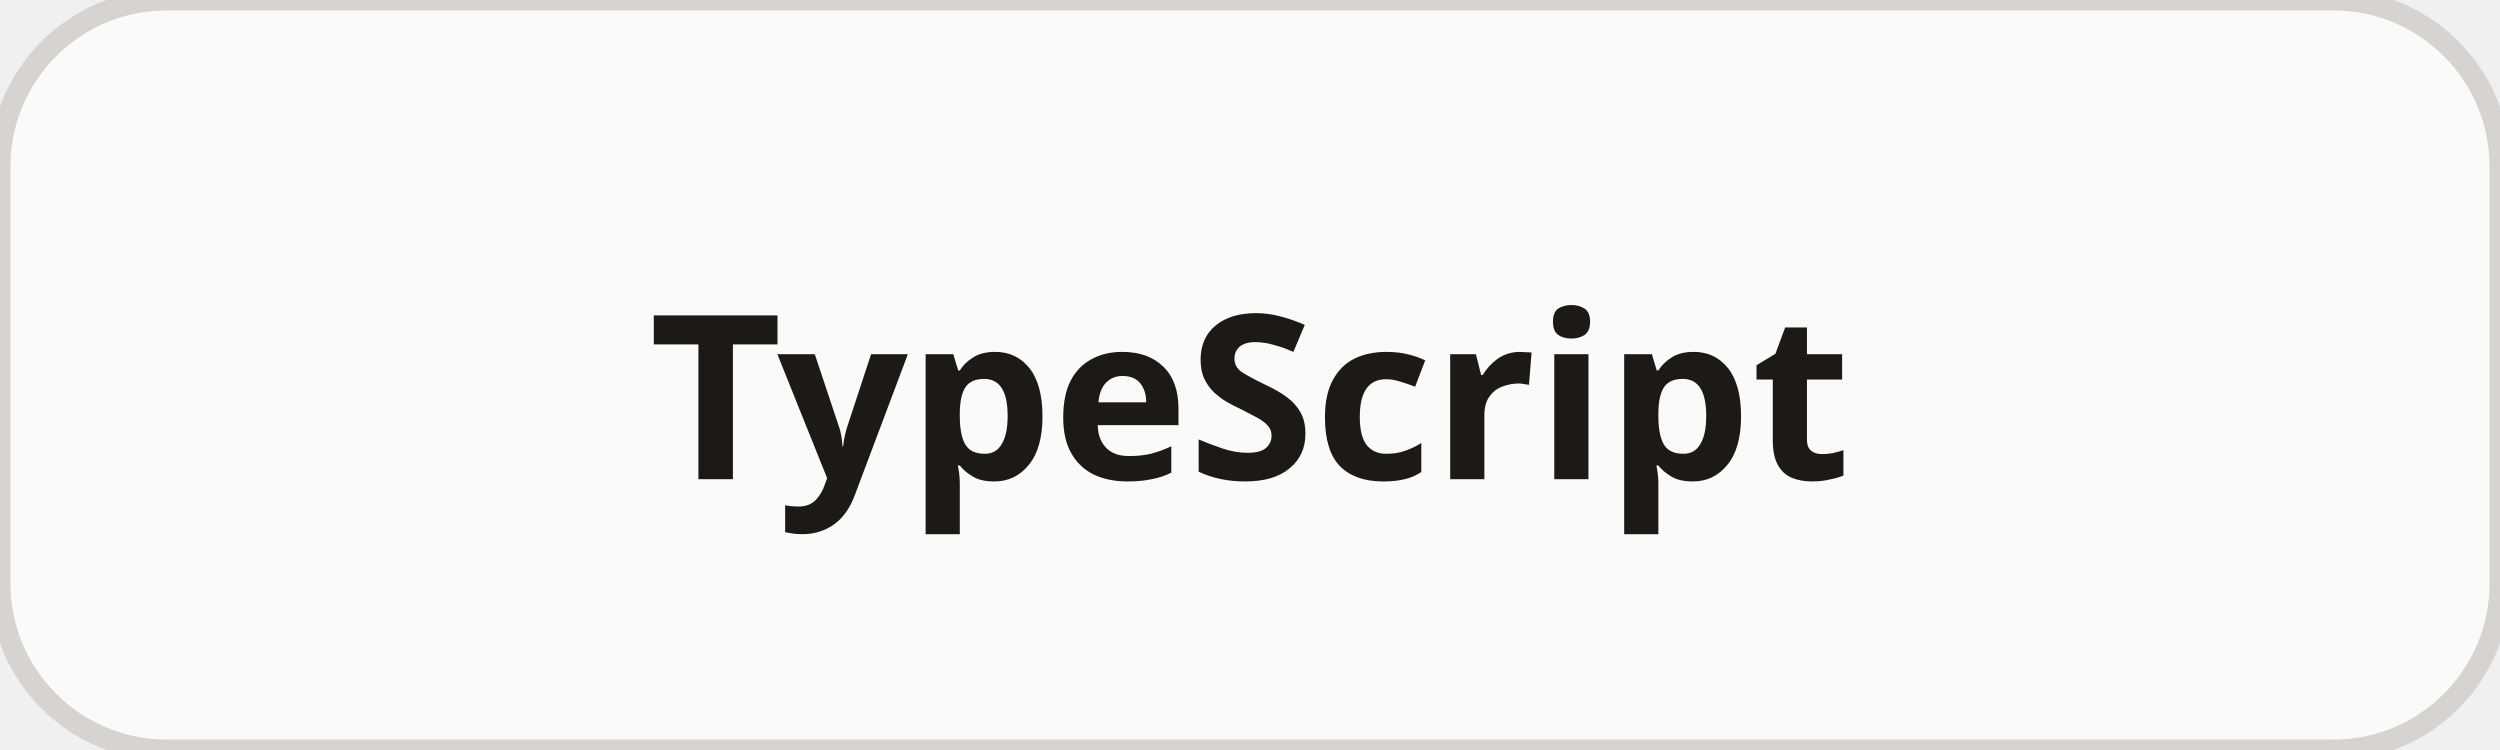
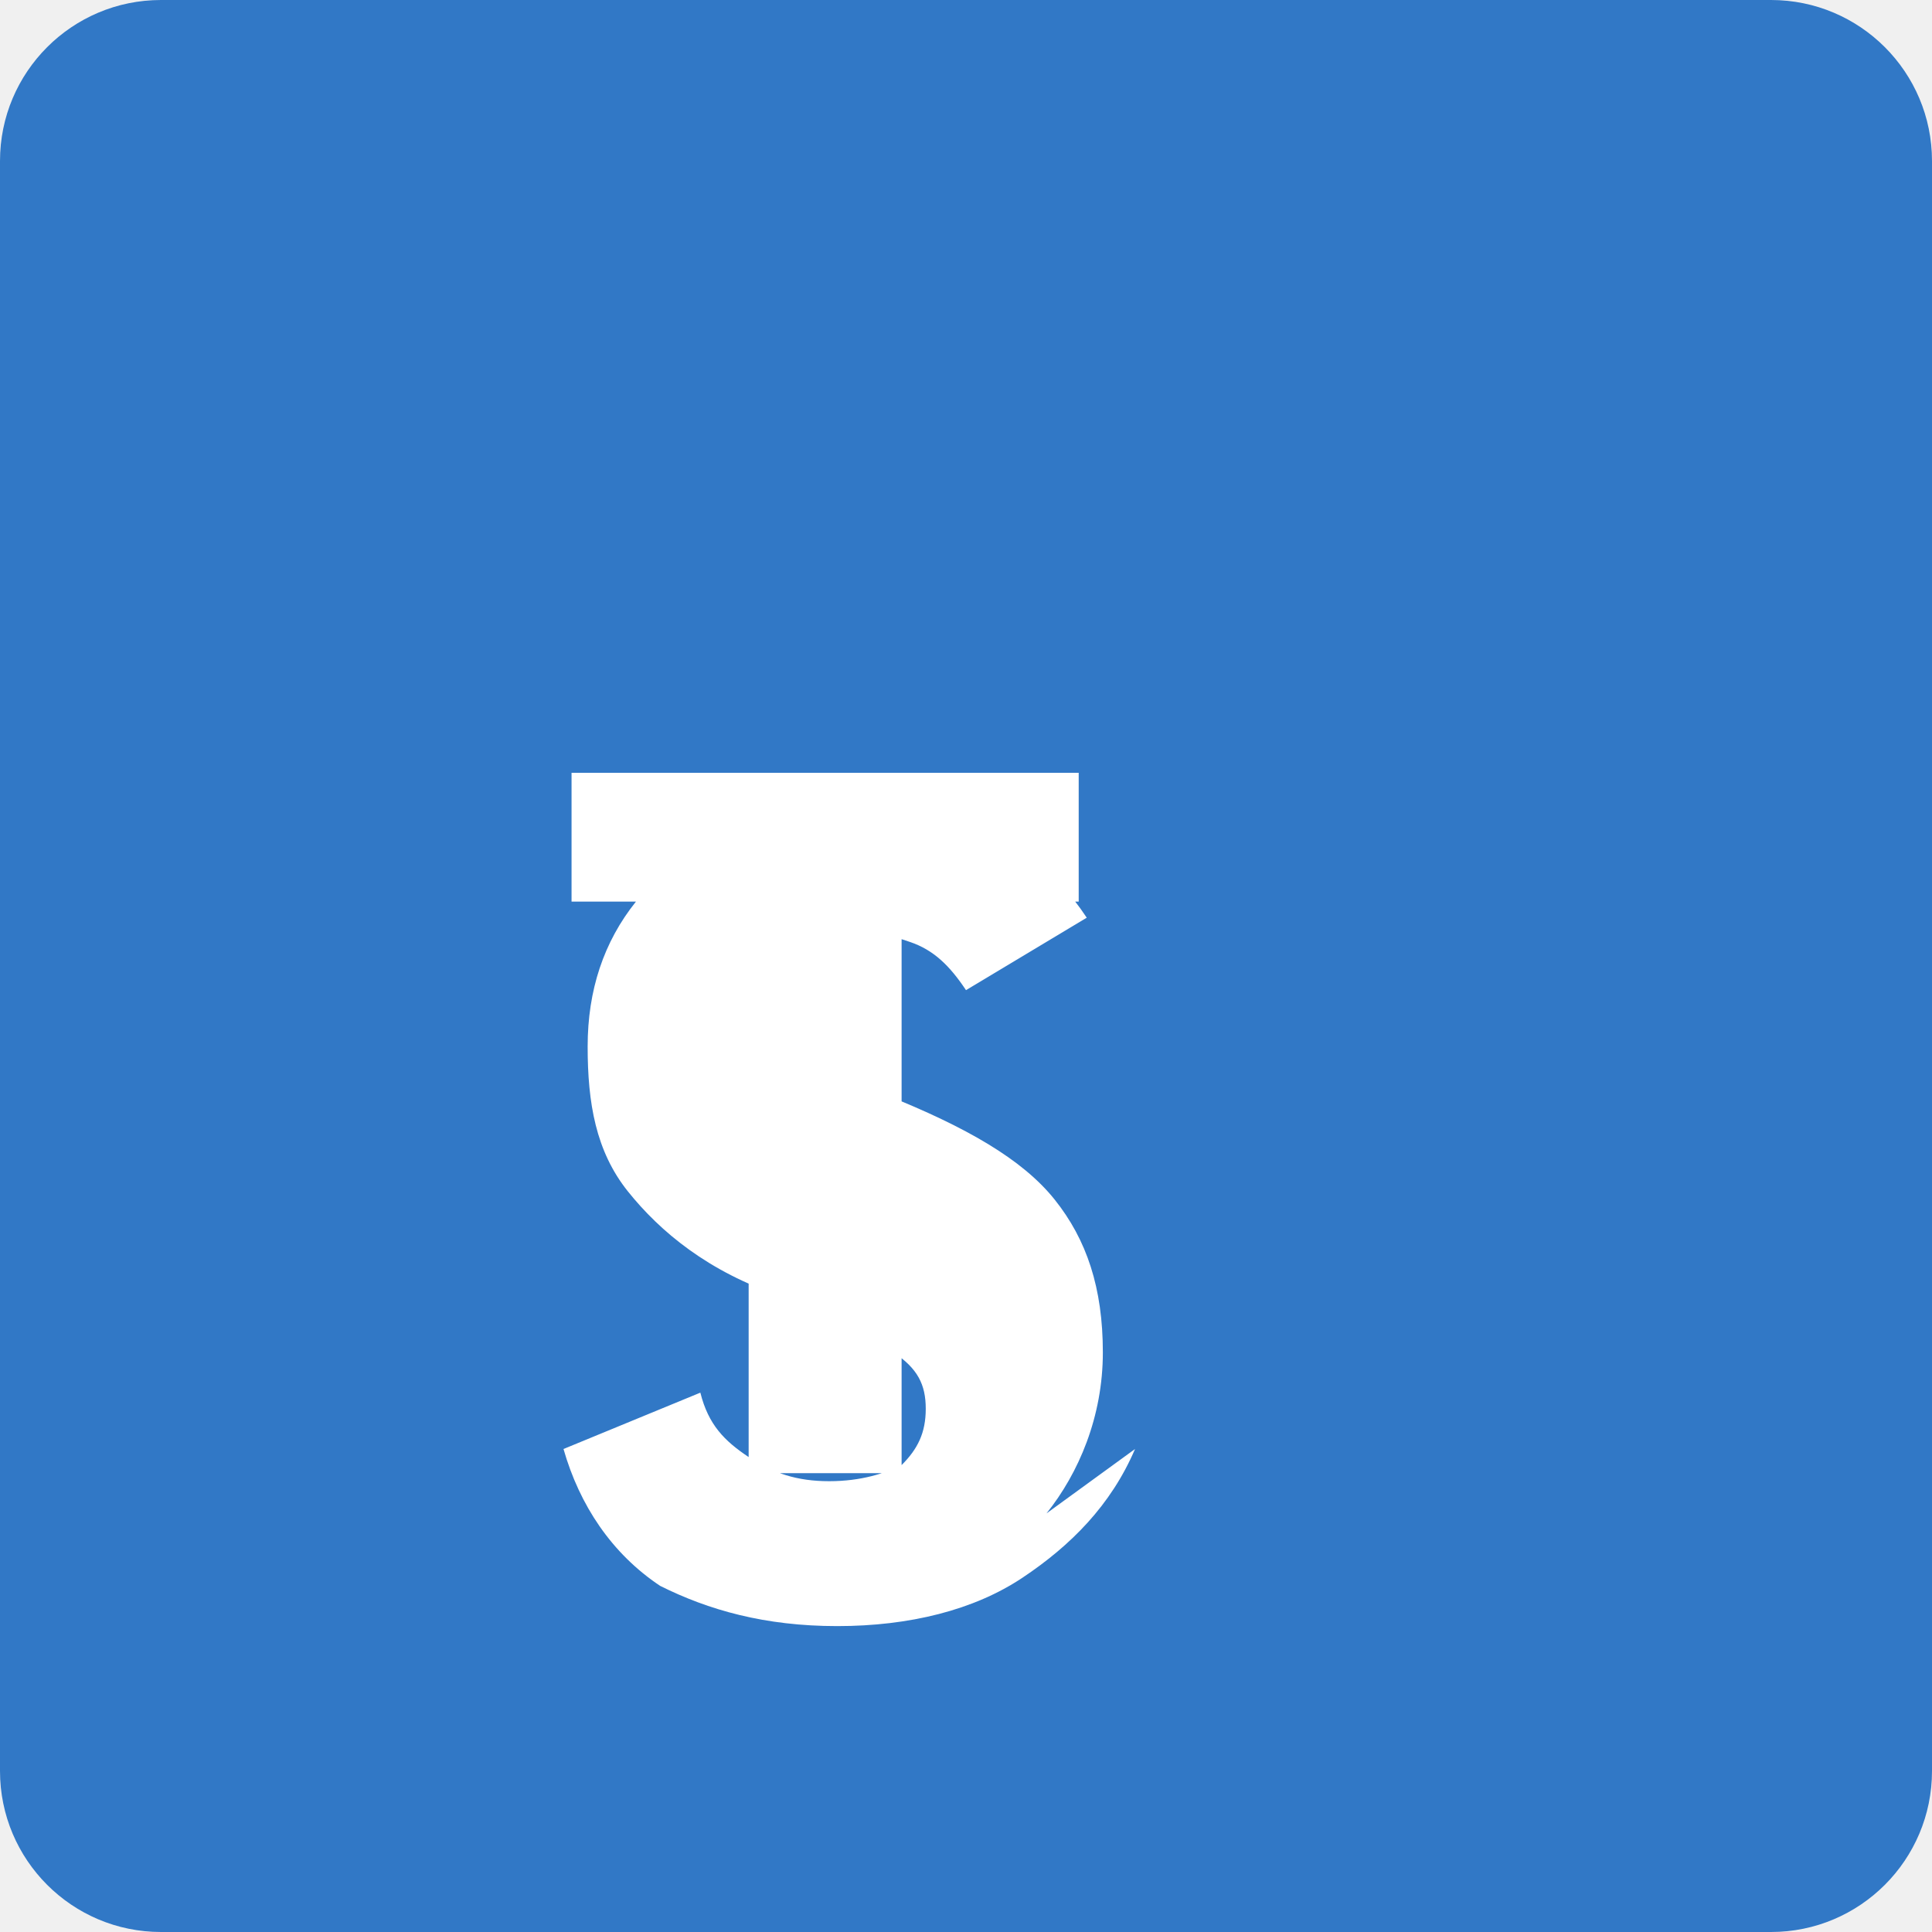
- <svg xmlns="http://www.w3.org/2000/svg" width="120" height="36" viewBox="0 0 120 36">
-   <rect width="120" height="36" rx="8" fill="#fafaf9" stroke="#d6d3d1" />
-   <text x="60" y="23" text-anchor="middle" font-family="system-ui,Segoe UI,sans-serif" font-size="11" font-weight="700" fill="#1c1917">TypeScript</text>
+ <svg xmlns="http://www.w3.org/2000/svg" viewBox="0 0 24 24" role="img" aria-label="TypeScript">
+   <rect width="24" height="24" rx="2" fill="#3178C6" />
+   <path fill="#fff" d="M13.4 11.2h-2.2v7.1H9.3v-7.1H7.1V9.6h6.3v1.6Zm.7 6.8c-.3.7-.8 1.2-1.4 1.6-.6.4-1.4.6-2.3.6-.9 0-1.6-.2-2.2-.5-.6-.4-1-1-1.2-1.7l1.7-.7c.1.4.3.6.6.8.3.2.6.3 1 .3.4 0 .7-.1.9-.2.2-.2.3-.4.3-.7 0-.3-.1-.5-.4-.7-.2-.2-.7-.4-1.4-.7-.9-.3-1.5-.8-1.9-1.3-.4-.5-.5-1.1-.5-1.8 0-.7.2-1.3.6-1.8.4-.5 1-.8 1.8-1 .7-.2 1.5-.2 2.2 0 .7.2 1.2.6 1.6 1.2l-1.5.9c-.2-.3-.4-.5-.7-.6-.3-.1-.6-.2-.9-.2-.3 0-.6.1-.8.2-.2.1-.3.3-.3.6 0 .2.1.4.3.6.2.2.7.4 1.4.7 1 .4 1.7.8 2.1 1.3.4.5.6 1.1.6 1.9 0 .8-.3 1.5-.7 2Z" />
</svg>
